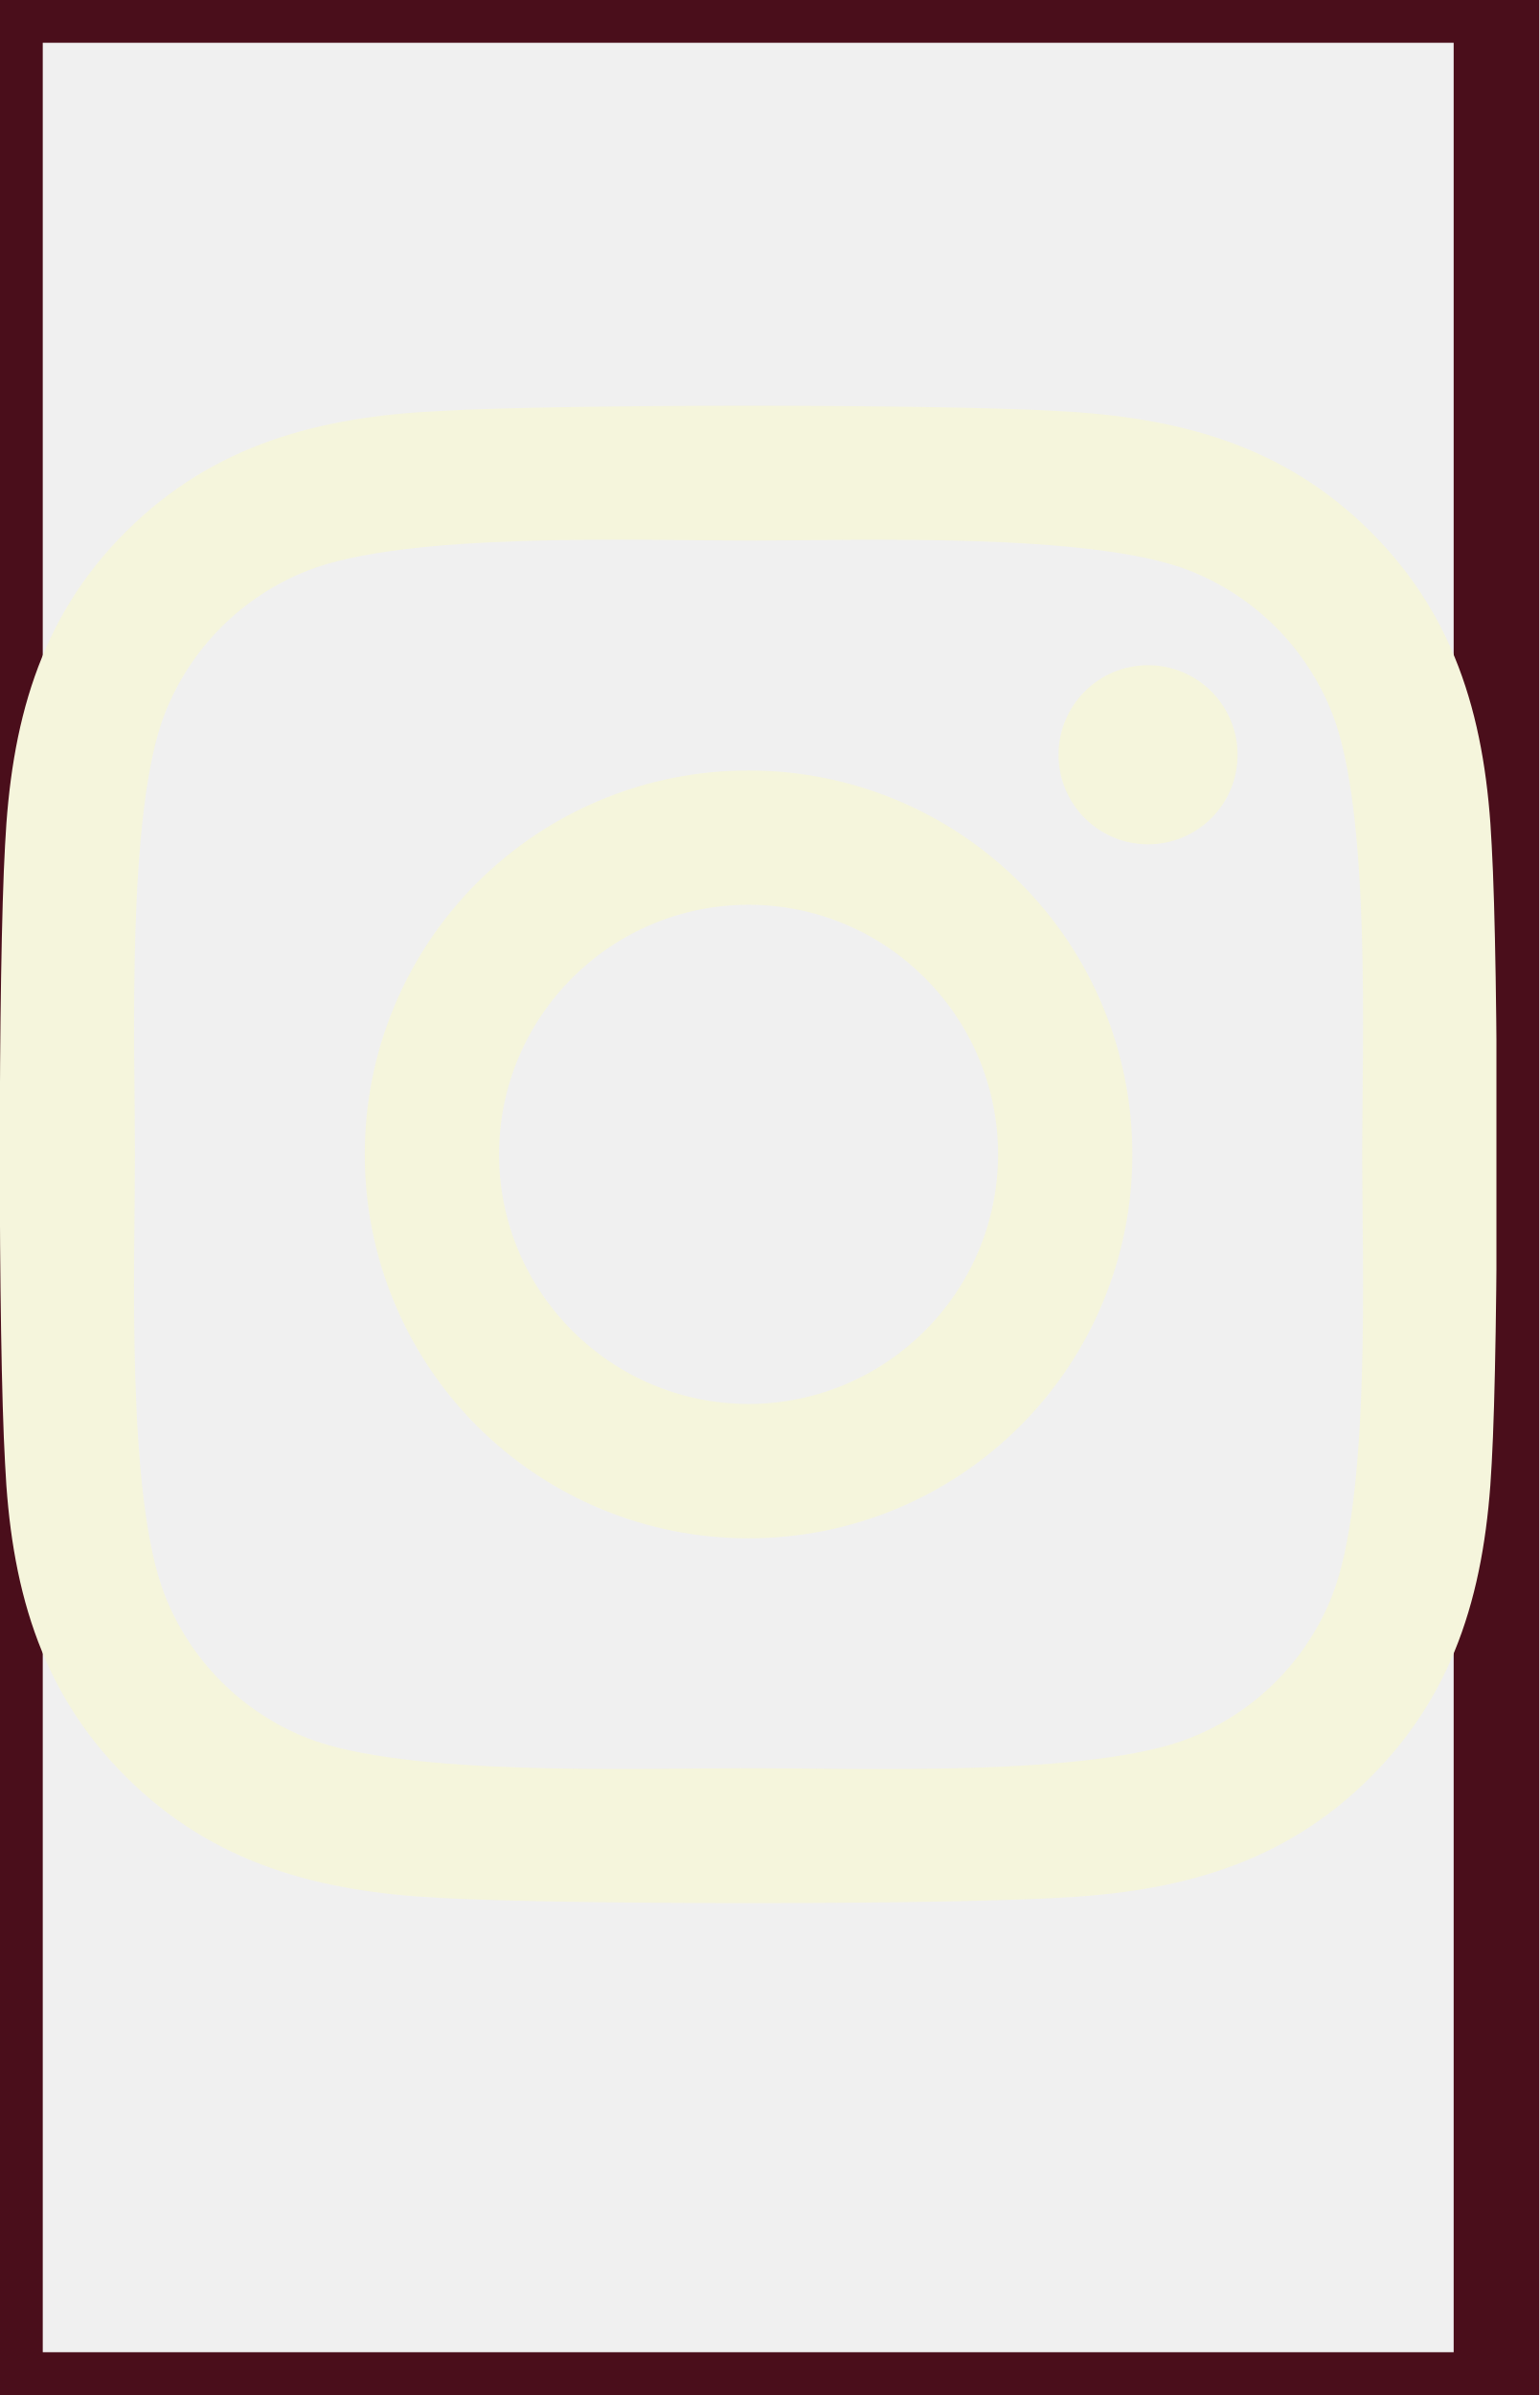
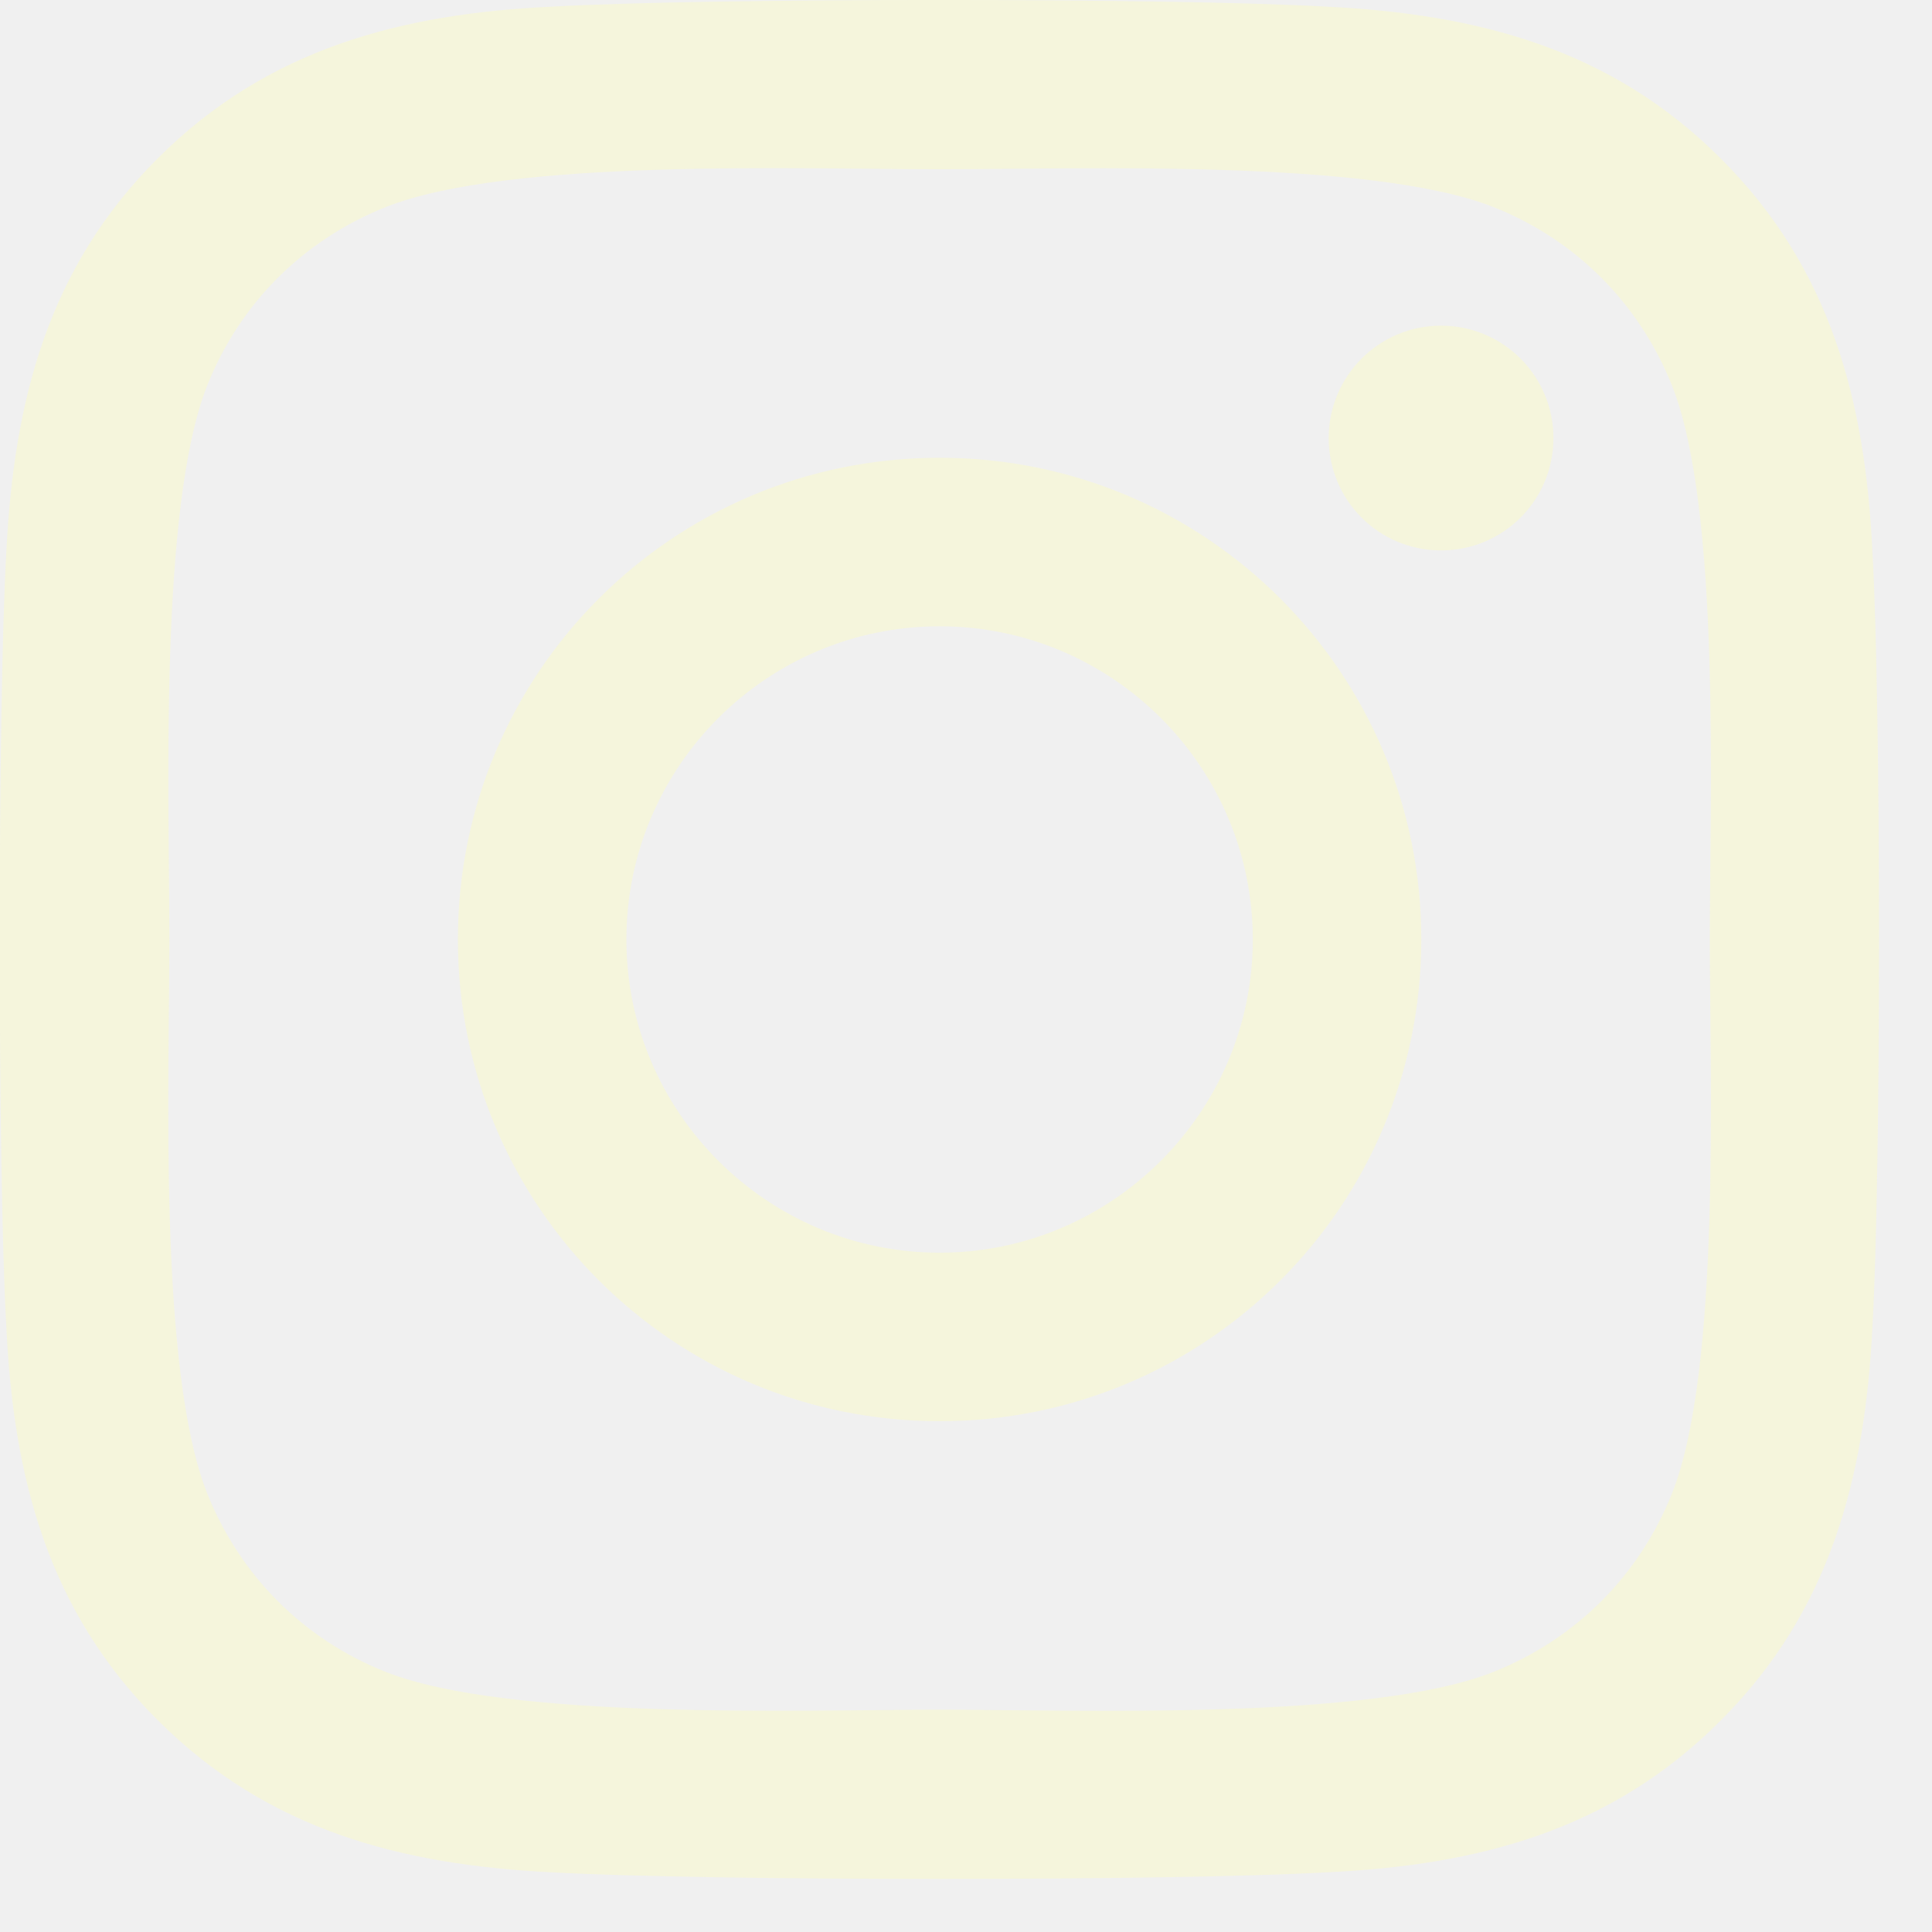
- <svg xmlns="http://www.w3.org/2000/svg" width="18" height="28" fill="none">
-   <path d="M17.5 28H0V0h17.5v28z" stroke="#4A0E1B" />
-   <g clip-path="url(#a)">
-     <path d="M8.754 9.008a4.481 4.481 0 00-4.488 4.488 4.481 4.481 0 004.488 4.488 4.481 4.481 0 004.488-4.488 4.481 4.481 0 00-4.488-4.488zm0 7.406a2.923 2.923 0 01-2.918-2.918 2.92 2.92 0 012.918-2.918 2.92 2.92 0 012.918 2.918 2.923 2.923 0 01-2.918 2.918zm5.719-7.59c0 .582-.47 1.047-1.047 1.047a1.047 1.047 0 111.047-1.047zm2.972 1.063c-.066-1.403-.386-2.645-1.414-3.668-1.023-1.024-2.265-1.344-3.668-1.414-1.445-.082-5.777-.082-7.222 0-1.399.066-2.641.386-3.668 1.41C.445 7.238.129 8.48.059 9.883c-.082 1.445-.082 5.777 0 7.223.066 1.402.386 2.644 1.414 3.667 1.027 1.024 2.265 1.344 3.668 1.415 1.445.082 5.777.082 7.222 0 1.403-.067 2.645-.387 3.668-1.415 1.024-1.023 1.344-2.265 1.414-3.668.082-1.445.082-5.773 0-7.218zm-1.867 8.77a2.954 2.954 0 01-1.664 1.663c-1.152.457-3.887.352-5.16.352-1.274 0-4.012.101-5.16-.352a2.954 2.954 0 01-1.664-1.664c-.457-1.152-.352-3.886-.352-5.16 0-1.273-.101-4.012.352-5.16a2.954 2.954 0 011.664-1.664c1.152-.457 3.886-.352 5.16-.352 1.273 0 4.012-.101 5.16.352a2.954 2.954 0 011.664 1.664c.457 1.152.352 3.887.352 5.16 0 1.274.105 4.012-.352 5.16z" fill="beige" />
-   </g>
-   <defs>
-     <clipPath id="a">
-       <path d="M0 3.5h17.5v20H0v-20z" fill="#fff" />
-     </clipPath>
-   </defs>
+ <svg xmlns="http://www.w3.org/2000/svg" width="18" height="18" viewBox="0 0 18 18" fill="none">
+   <path d="M8.754 4.265C6.27 4.265 4.266 6.269 4.266 8.753C4.266 11.237 6.27 13.241 8.754 13.241C11.238 13.241 13.242 11.237 13.242 8.753C13.242 6.269 11.238 4.265 8.754 4.265ZM8.754 11.671C7.148 11.671 5.836 10.362 5.836 8.753C5.836 7.144 7.145 5.835 8.754 5.835C10.363 5.835 11.672 7.144 11.672 8.753C11.672 10.362 10.359 11.671 8.754 11.671ZM14.473 4.081C14.473 4.663 14.004 5.128 13.426 5.128C12.844 5.128 12.379 4.659 12.379 4.081C12.379 3.503 12.848 3.034 13.426 3.034C14.004 3.034 14.473 3.503 14.473 4.081ZM17.445 5.144C17.379 3.741 17.059 2.499 16.031 1.476C15.008 0.452 13.766 0.132 12.363 0.062C10.918 -0.021 6.586 -0.021 5.141 0.062C3.742 0.128 2.5 0.448 1.473 1.472C0.445 2.495 0.129 3.737 0.059 5.14C-0.023 6.585 -0.023 10.917 0.059 12.362C0.125 13.765 0.445 15.007 1.473 16.03C2.5 17.054 3.738 17.374 5.141 17.444C6.586 17.526 10.918 17.526 12.363 17.444C13.766 17.378 15.008 17.058 16.031 16.03C17.055 15.007 17.375 13.765 17.445 12.362C17.527 10.917 17.527 6.589 17.445 5.144ZM15.578 13.913C15.273 14.679 14.684 15.269 13.914 15.577C12.762 16.034 10.027 15.929 8.754 15.929C7.48 15.929 4.742 16.03 3.594 15.577C2.828 15.273 2.238 14.683 1.93 13.913C1.473 12.761 1.578 10.026 1.578 8.753C1.578 7.479 1.477 4.741 1.93 3.593C2.234 2.827 2.824 2.237 3.594 1.929C4.746 1.472 7.48 1.577 8.754 1.577C10.027 1.577 12.766 1.476 13.914 1.929C14.68 2.233 15.27 2.823 15.578 3.593C16.035 4.745 15.93 7.479 15.93 8.753C15.93 10.026 16.035 12.765 15.578 13.913Z" fill="#F5F5DC" />
</svg>
